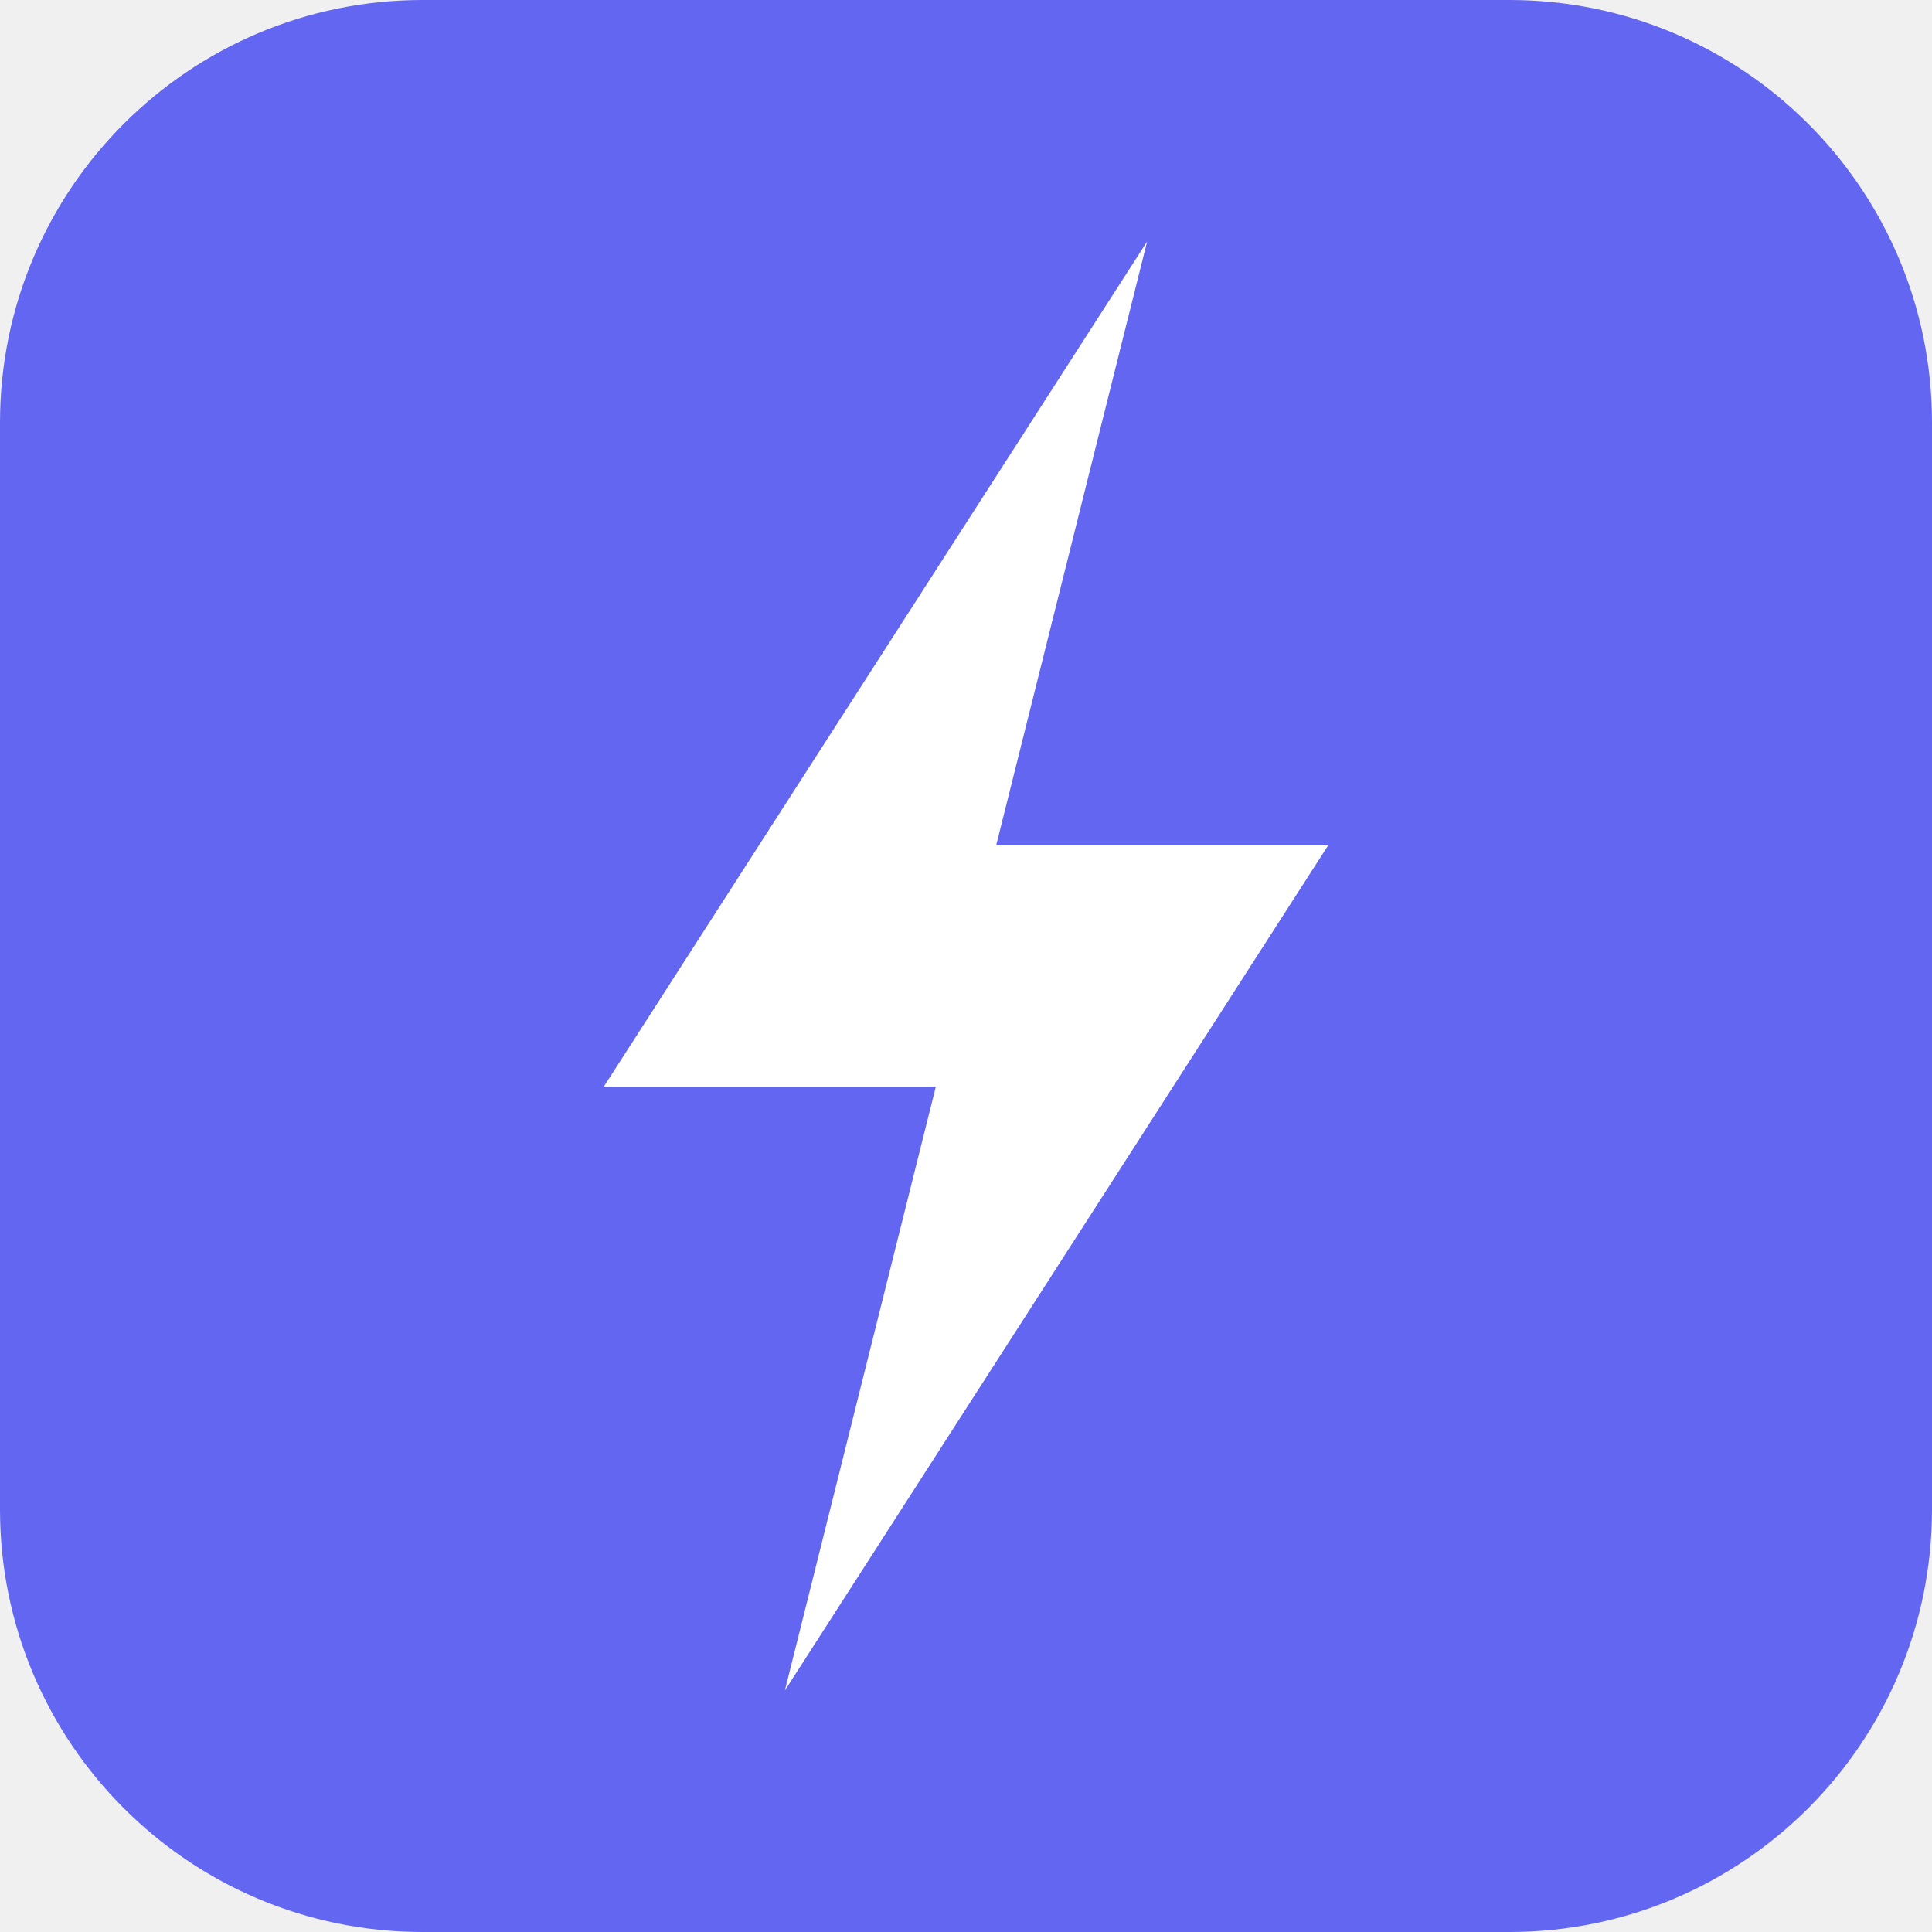
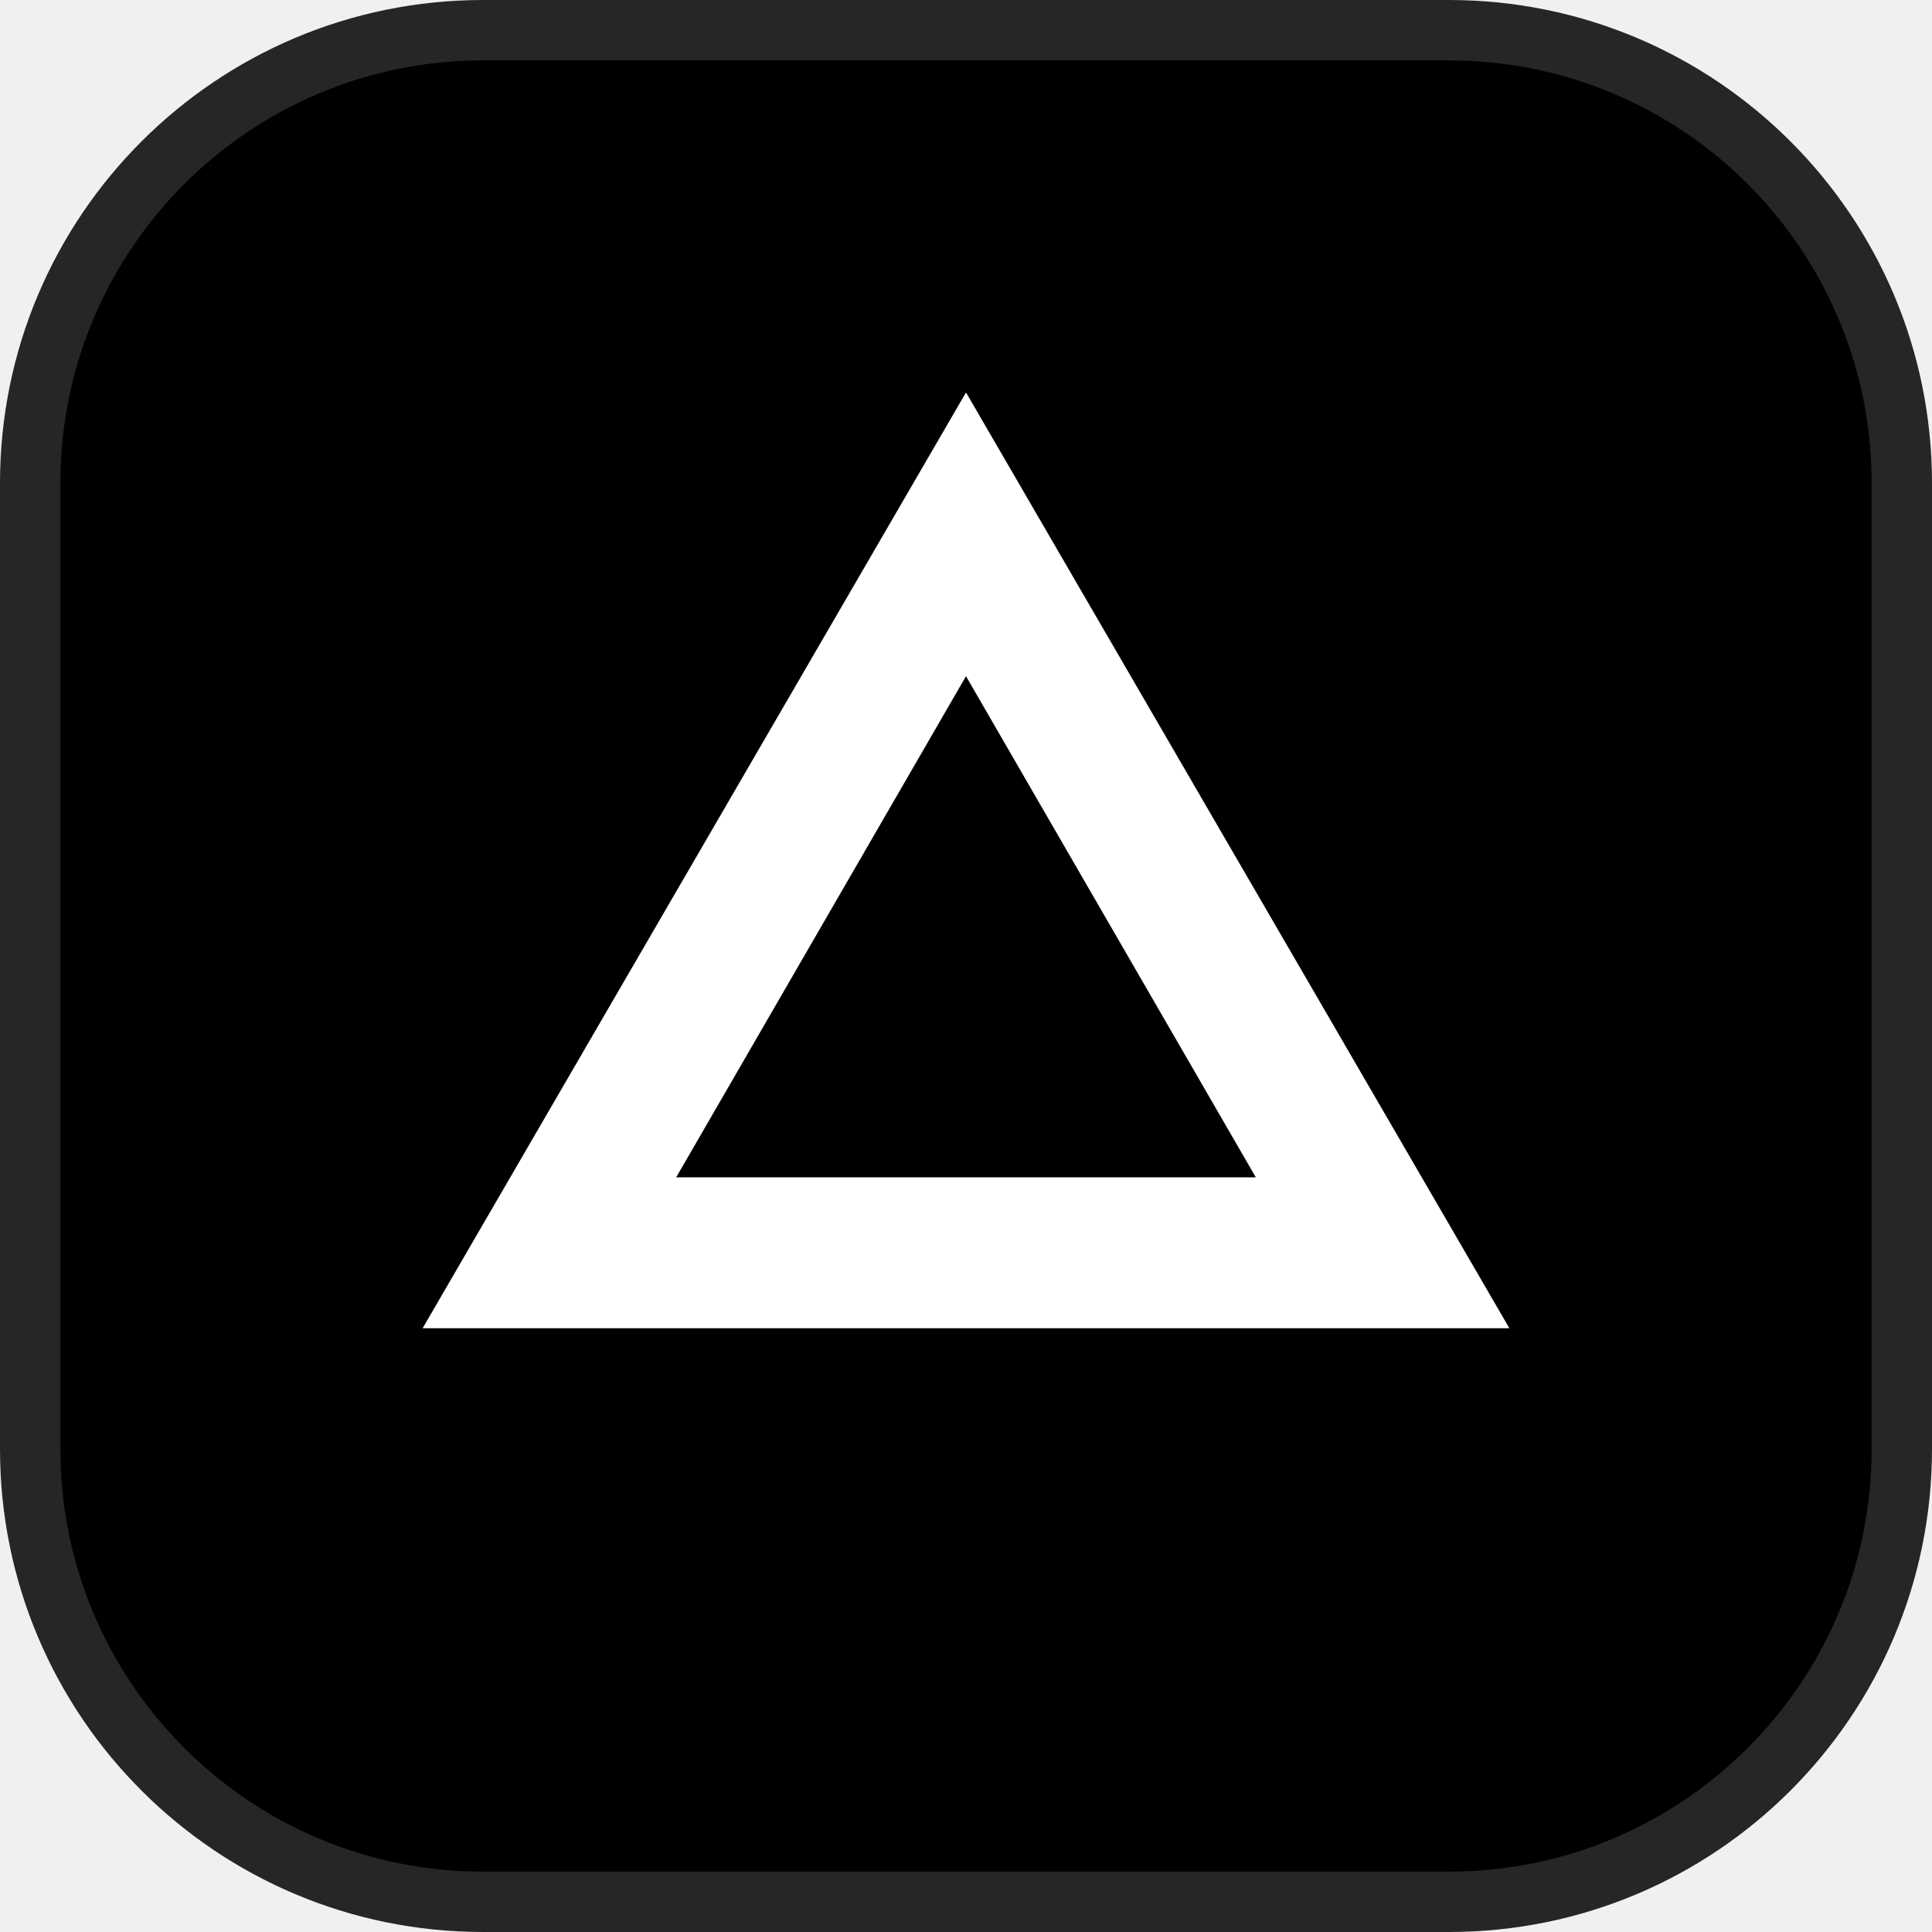
- <svg xmlns="http://www.w3.org/2000/svg" width="32" height="32" viewBox="0 0 32 32">
-   <rect width="32" height="32" rx="7" fill="#6366f1" />
-   <path d="M19 4 L10 18 L15.5 18 L13 28 L22 14 L16.5 14 Z" fill="white" />
+ <svg xmlns="http://www.w3.org/2000/svg" width="32" height="32" viewBox="0 0 32 32" fill="none">
+   <rect x="0.5" y="0.5" width="31" height="31" rx="7.5" fill="#000" />
+   <rect x="0.5" y="0.5" width="31" height="31" rx="7.5" stroke="#262626" />
+   <path d="M16 6.5L25 22H7L16 6.5Z" fill="#fff" />
+   <path d="M16 11.2L20.8 19.5H11.2L16 11.2Z" fill="#000" />
</svg>
